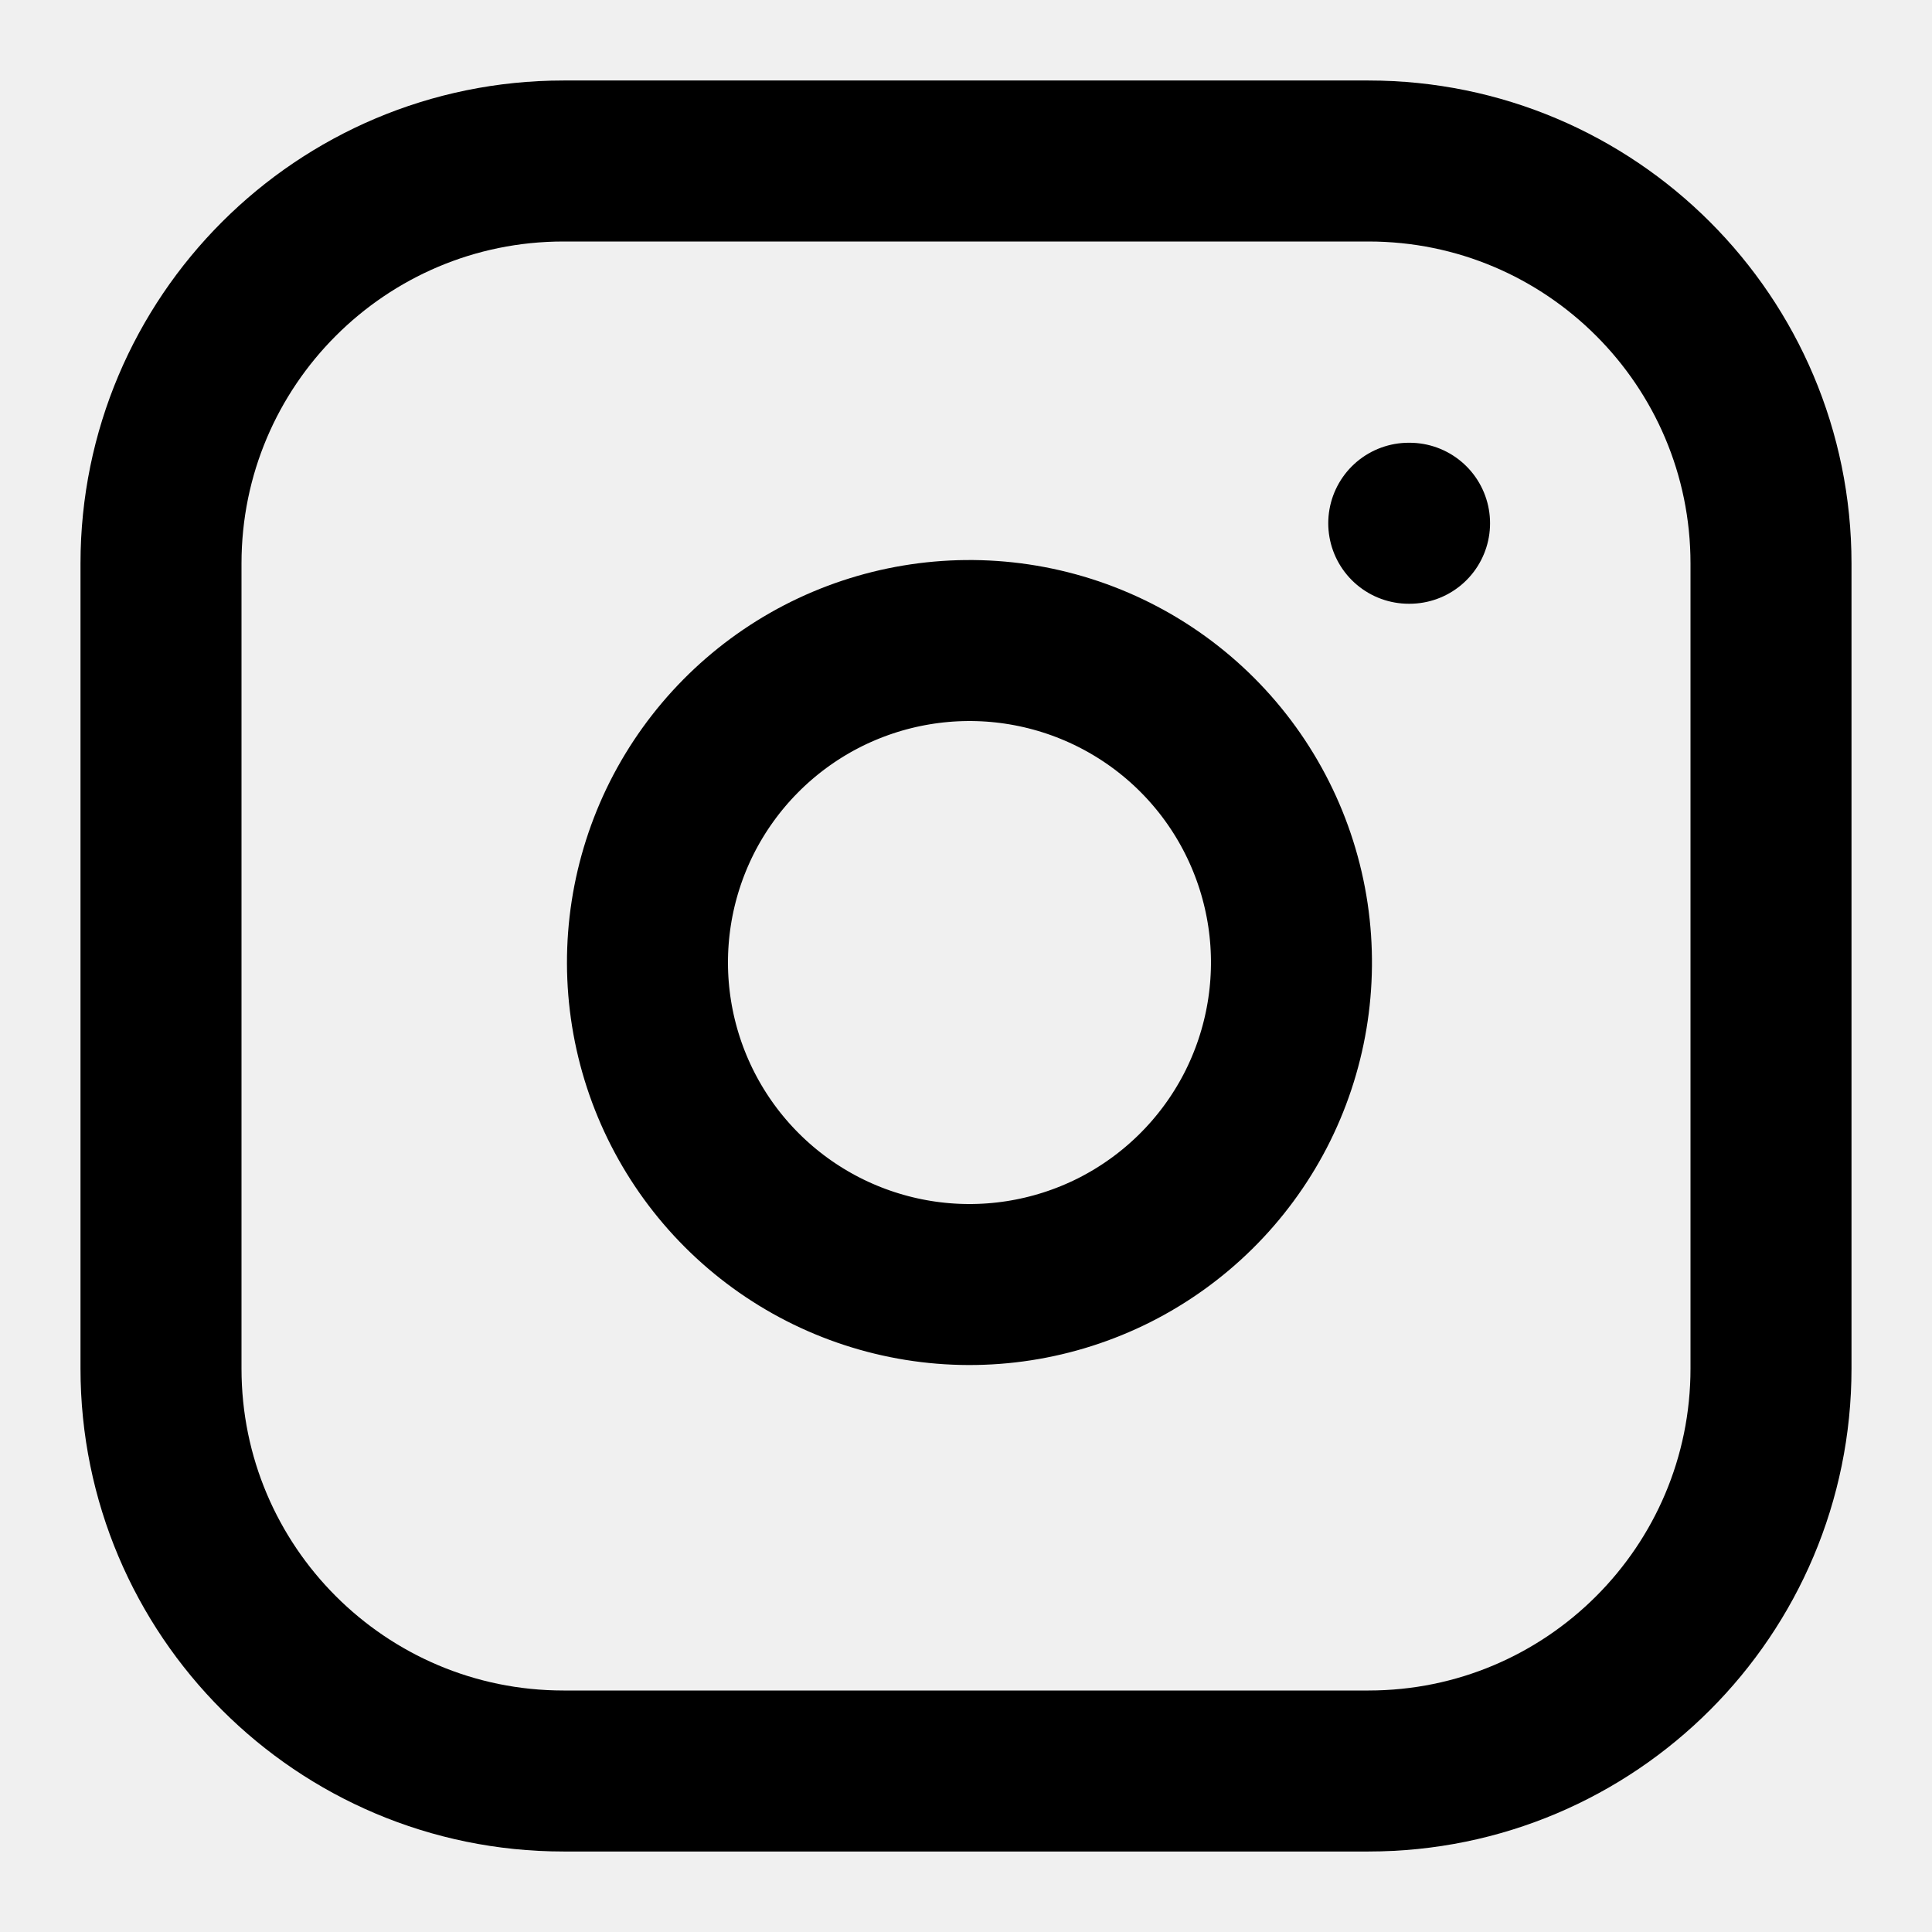
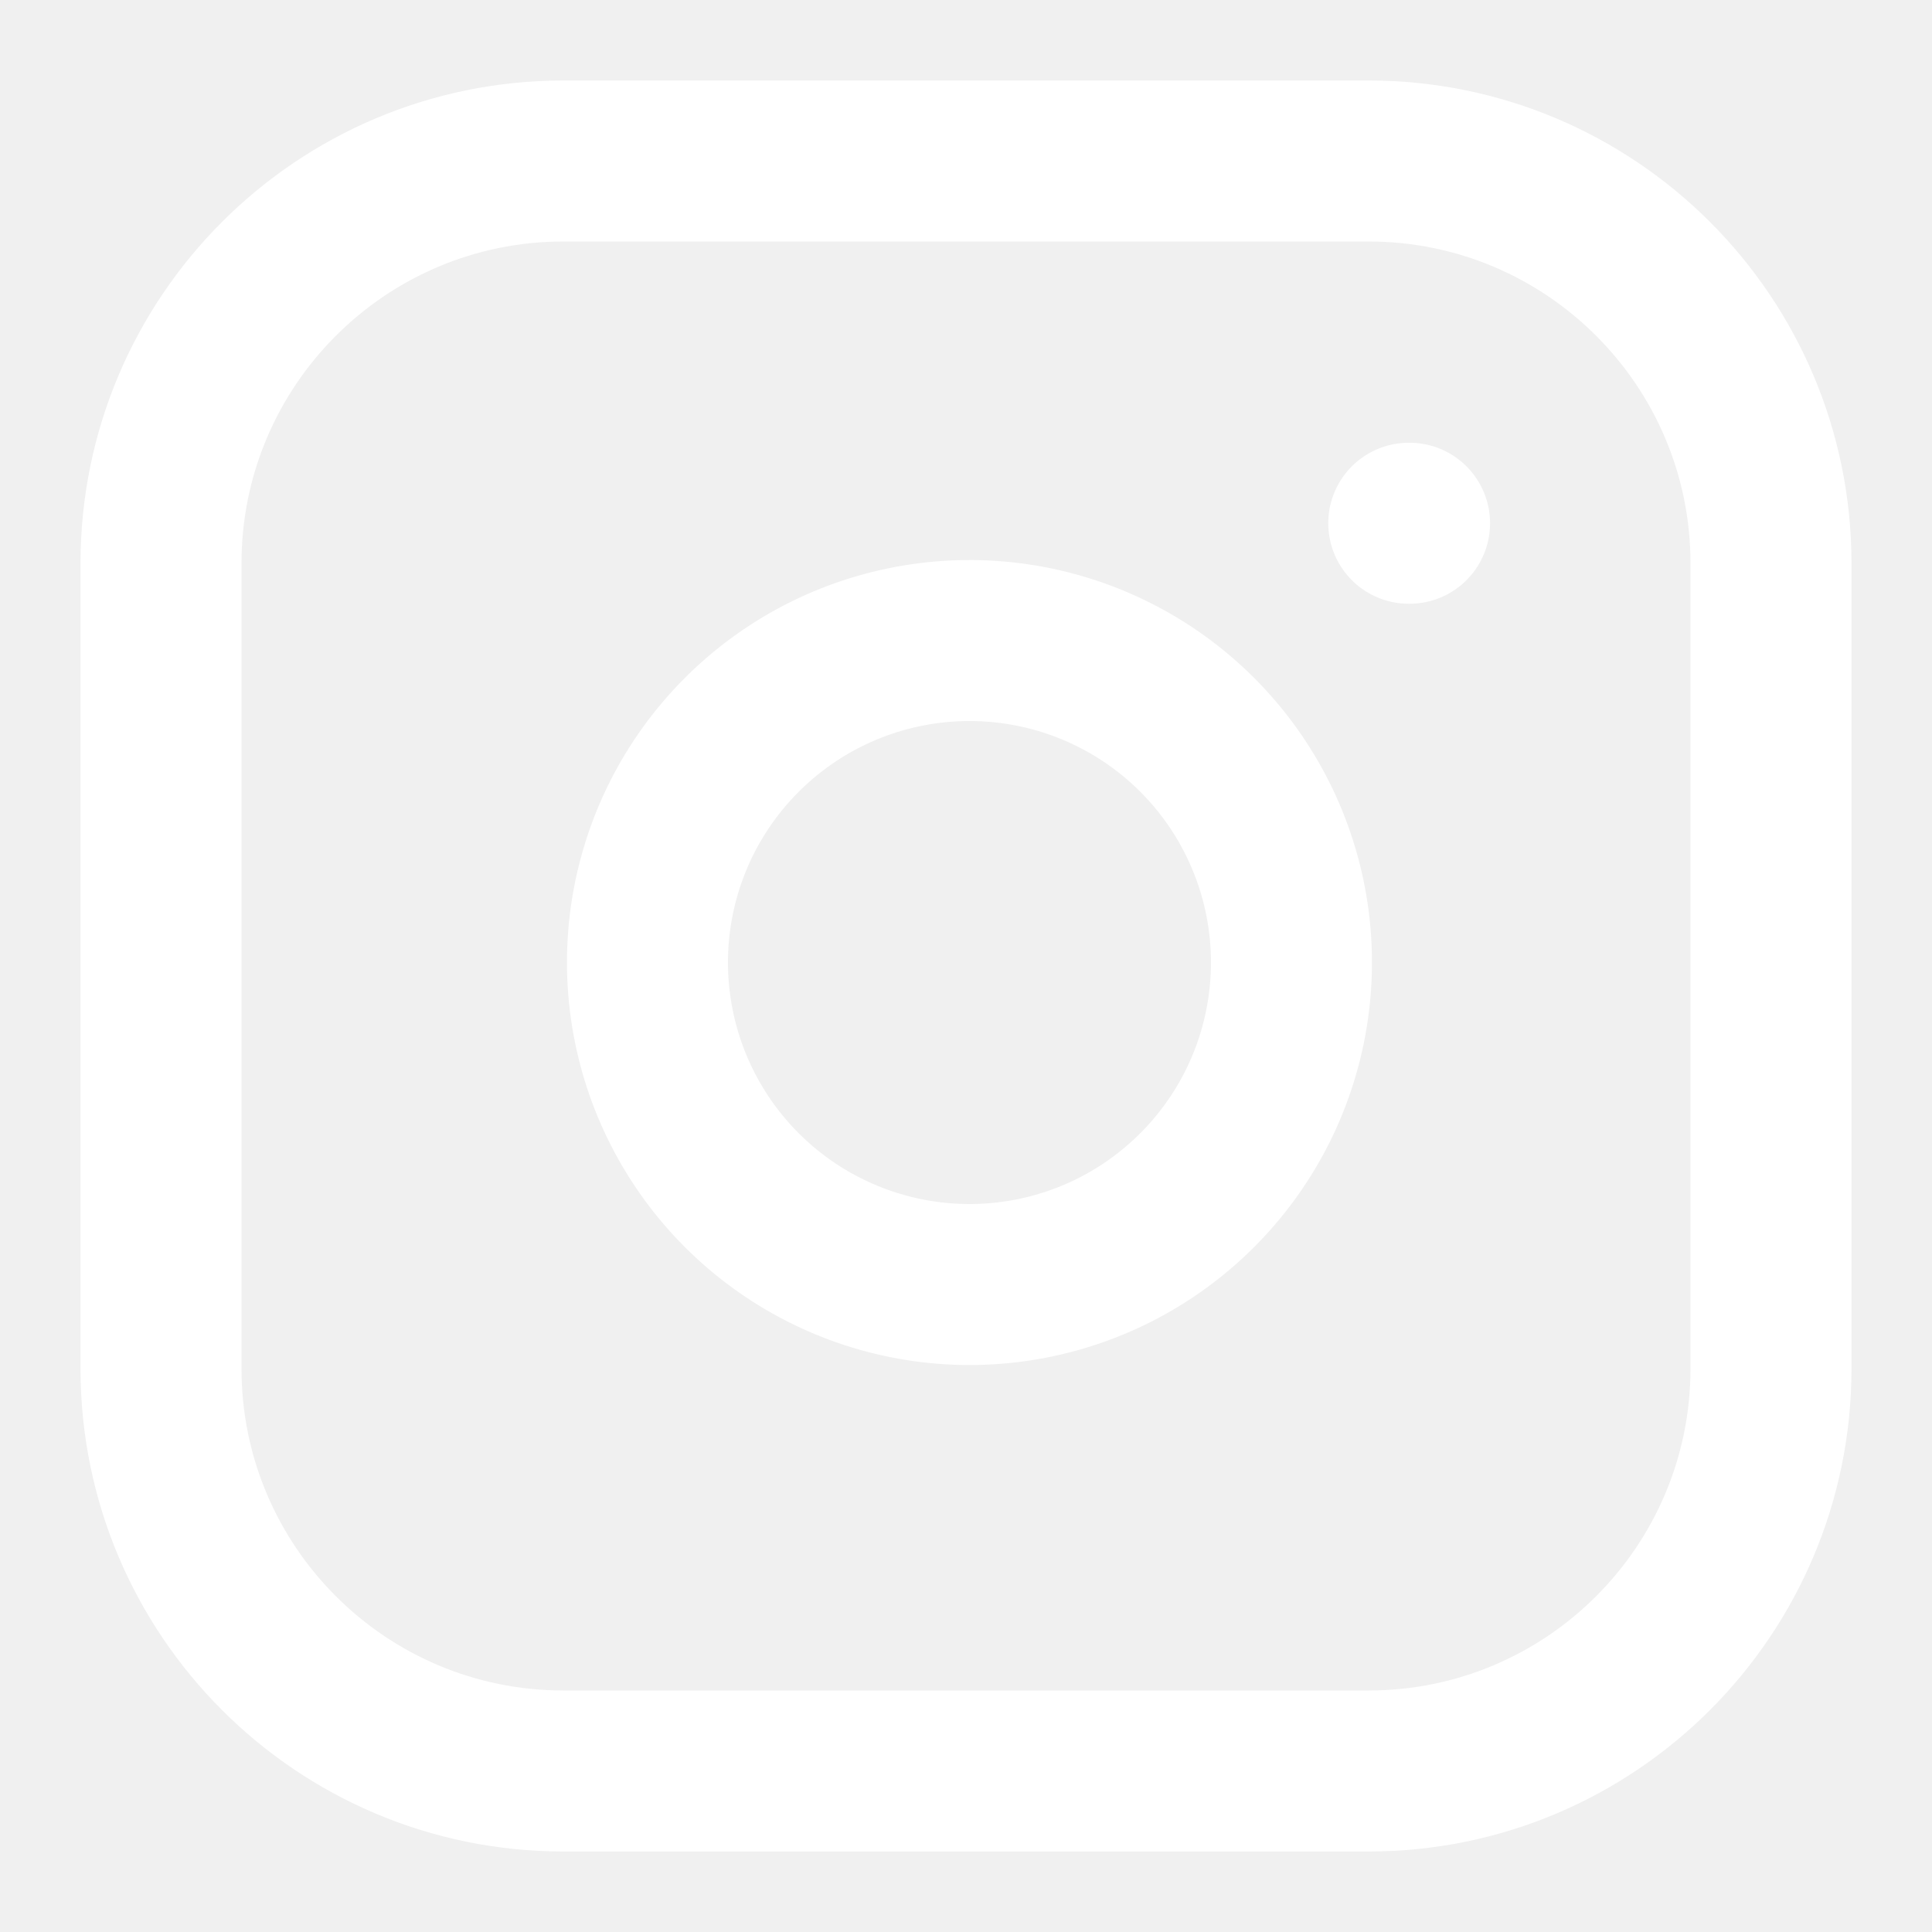
<svg xmlns="http://www.w3.org/2000/svg" width="24" height="24" viewBox="0 0 24 24" fill="none">
-   <path d="M17 2H7C4.239 2 2 4.239 2 7V17C2 19.761 4.239 22 7 22H17C19.761 22 22 19.761 22 17V7C22 4.239 19.761 2 17 2Z" stroke="black" stroke-width="2" stroke-linecap="round" stroke-linejoin="round" />
-   <path d="M16 11.37C16.123 12.202 15.981 13.052 15.594 13.799C15.206 14.546 14.593 15.151 13.842 15.53C13.09 15.908 12.238 16.04 11.408 15.906C10.577 15.772 9.81 15.38 9.215 14.785C8.62 14.19 8.228 13.423 8.094 12.592C7.96 11.761 8.092 10.91 8.47 10.158C8.849 9.407 9.454 8.794 10.201 8.406C10.948 8.019 11.798 7.877 12.63 8C13.479 8.126 14.265 8.521 14.872 9.128C15.479 9.735 15.874 10.521 16 11.37Z" stroke="black" stroke-width="2" stroke-linecap="round" stroke-linejoin="round" />
-   <path d="M17.5 6.5H17.51" stroke="black" stroke-width="2" stroke-linecap="round" stroke-linejoin="round" />
+   <path d="M17 2H7C4.239 2 2 4.239 2 7V17C2 19.761 4.239 22 7 22H17C19.761 22 22 19.761 22 17V7C22 4.239 19.761 2 17 2Z" stroke="white" stroke-width="2" stroke-linecap="round" stroke-linejoin="round" />
+   <path d="M16 11.37C16.123 12.202 15.981 13.052 15.594 13.799C15.206 14.546 14.593 15.151 13.842 15.53C13.09 15.908 12.238 16.04 11.408 15.906C10.577 15.772 9.81 15.38 9.215 14.785C8.62 14.19 8.228 13.423 8.094 12.592C7.96 11.761 8.092 10.91 8.47 10.158C8.849 9.407 9.454 8.794 10.201 8.406C10.948 8.019 11.798 7.877 12.63 8C13.479 8.126 14.265 8.521 14.872 9.128C15.479 9.735 15.874 10.521 16 11.37Z" stroke="white" stroke-width="2" stroke-linecap="round" stroke-linejoin="round" />
+   <path d="M17.5 6.5H17.51" stroke="white" stroke-width="2" stroke-linecap="round" stroke-linejoin="round" />
</svg>
